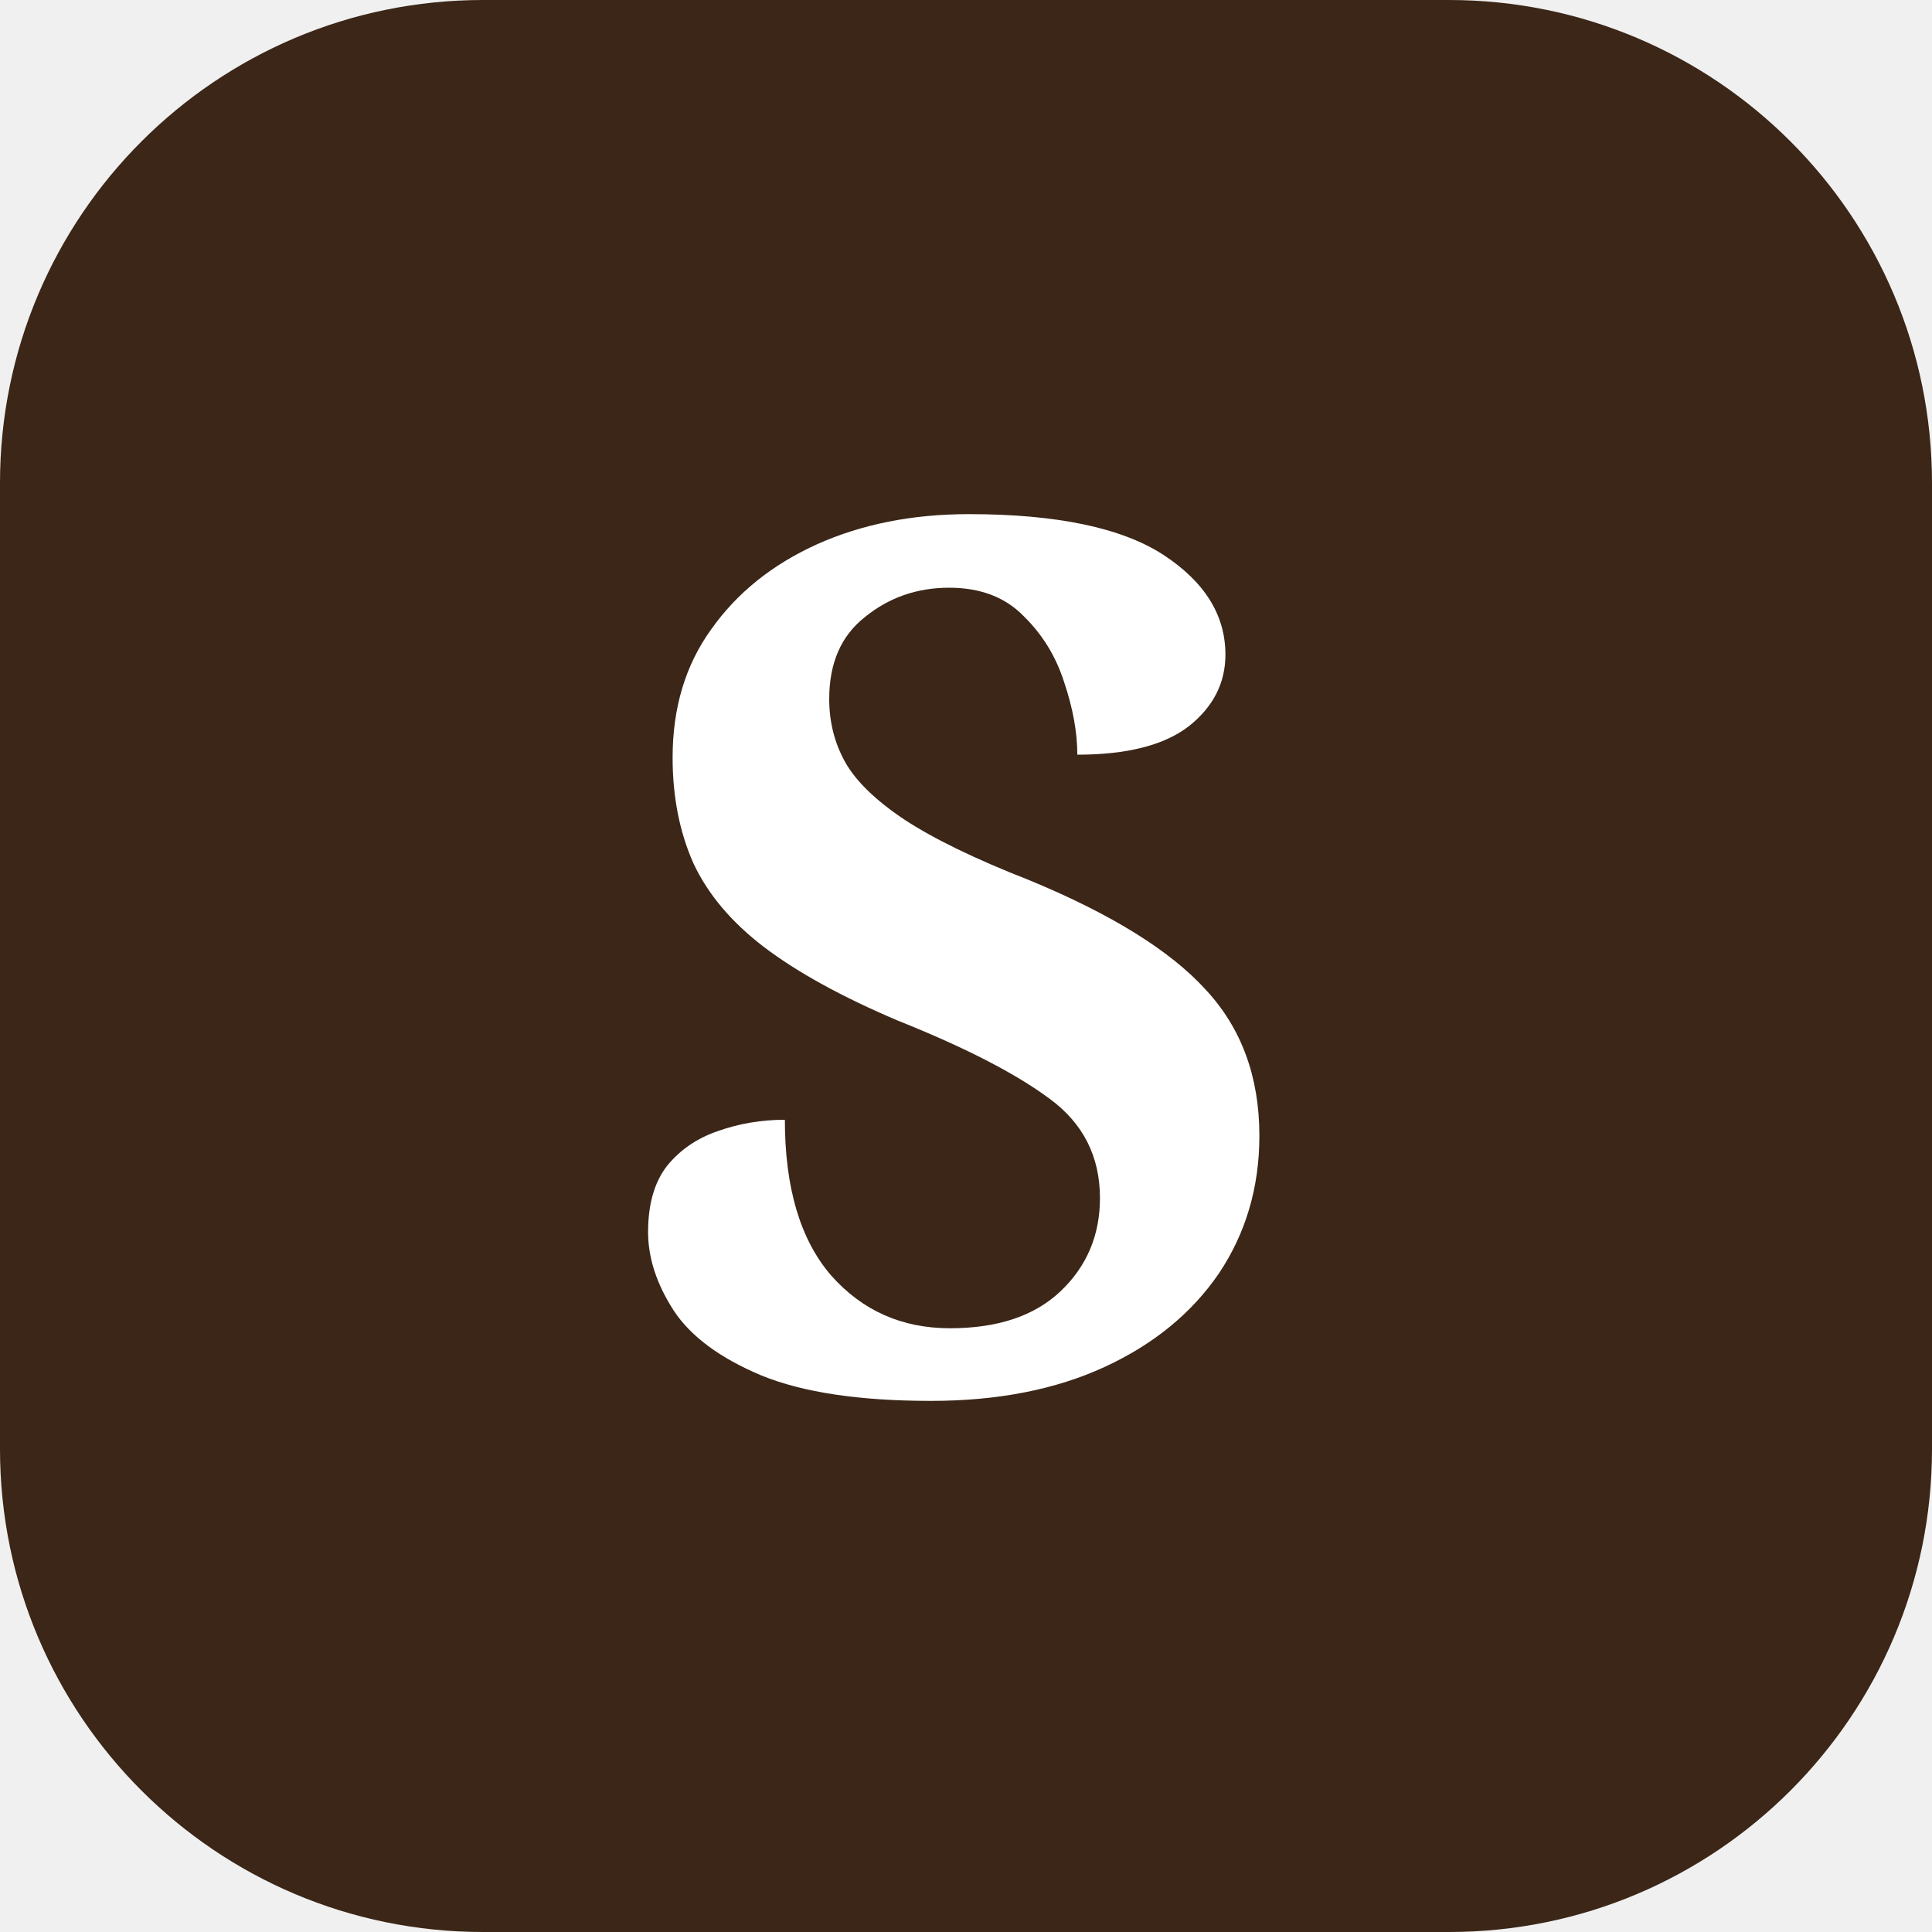
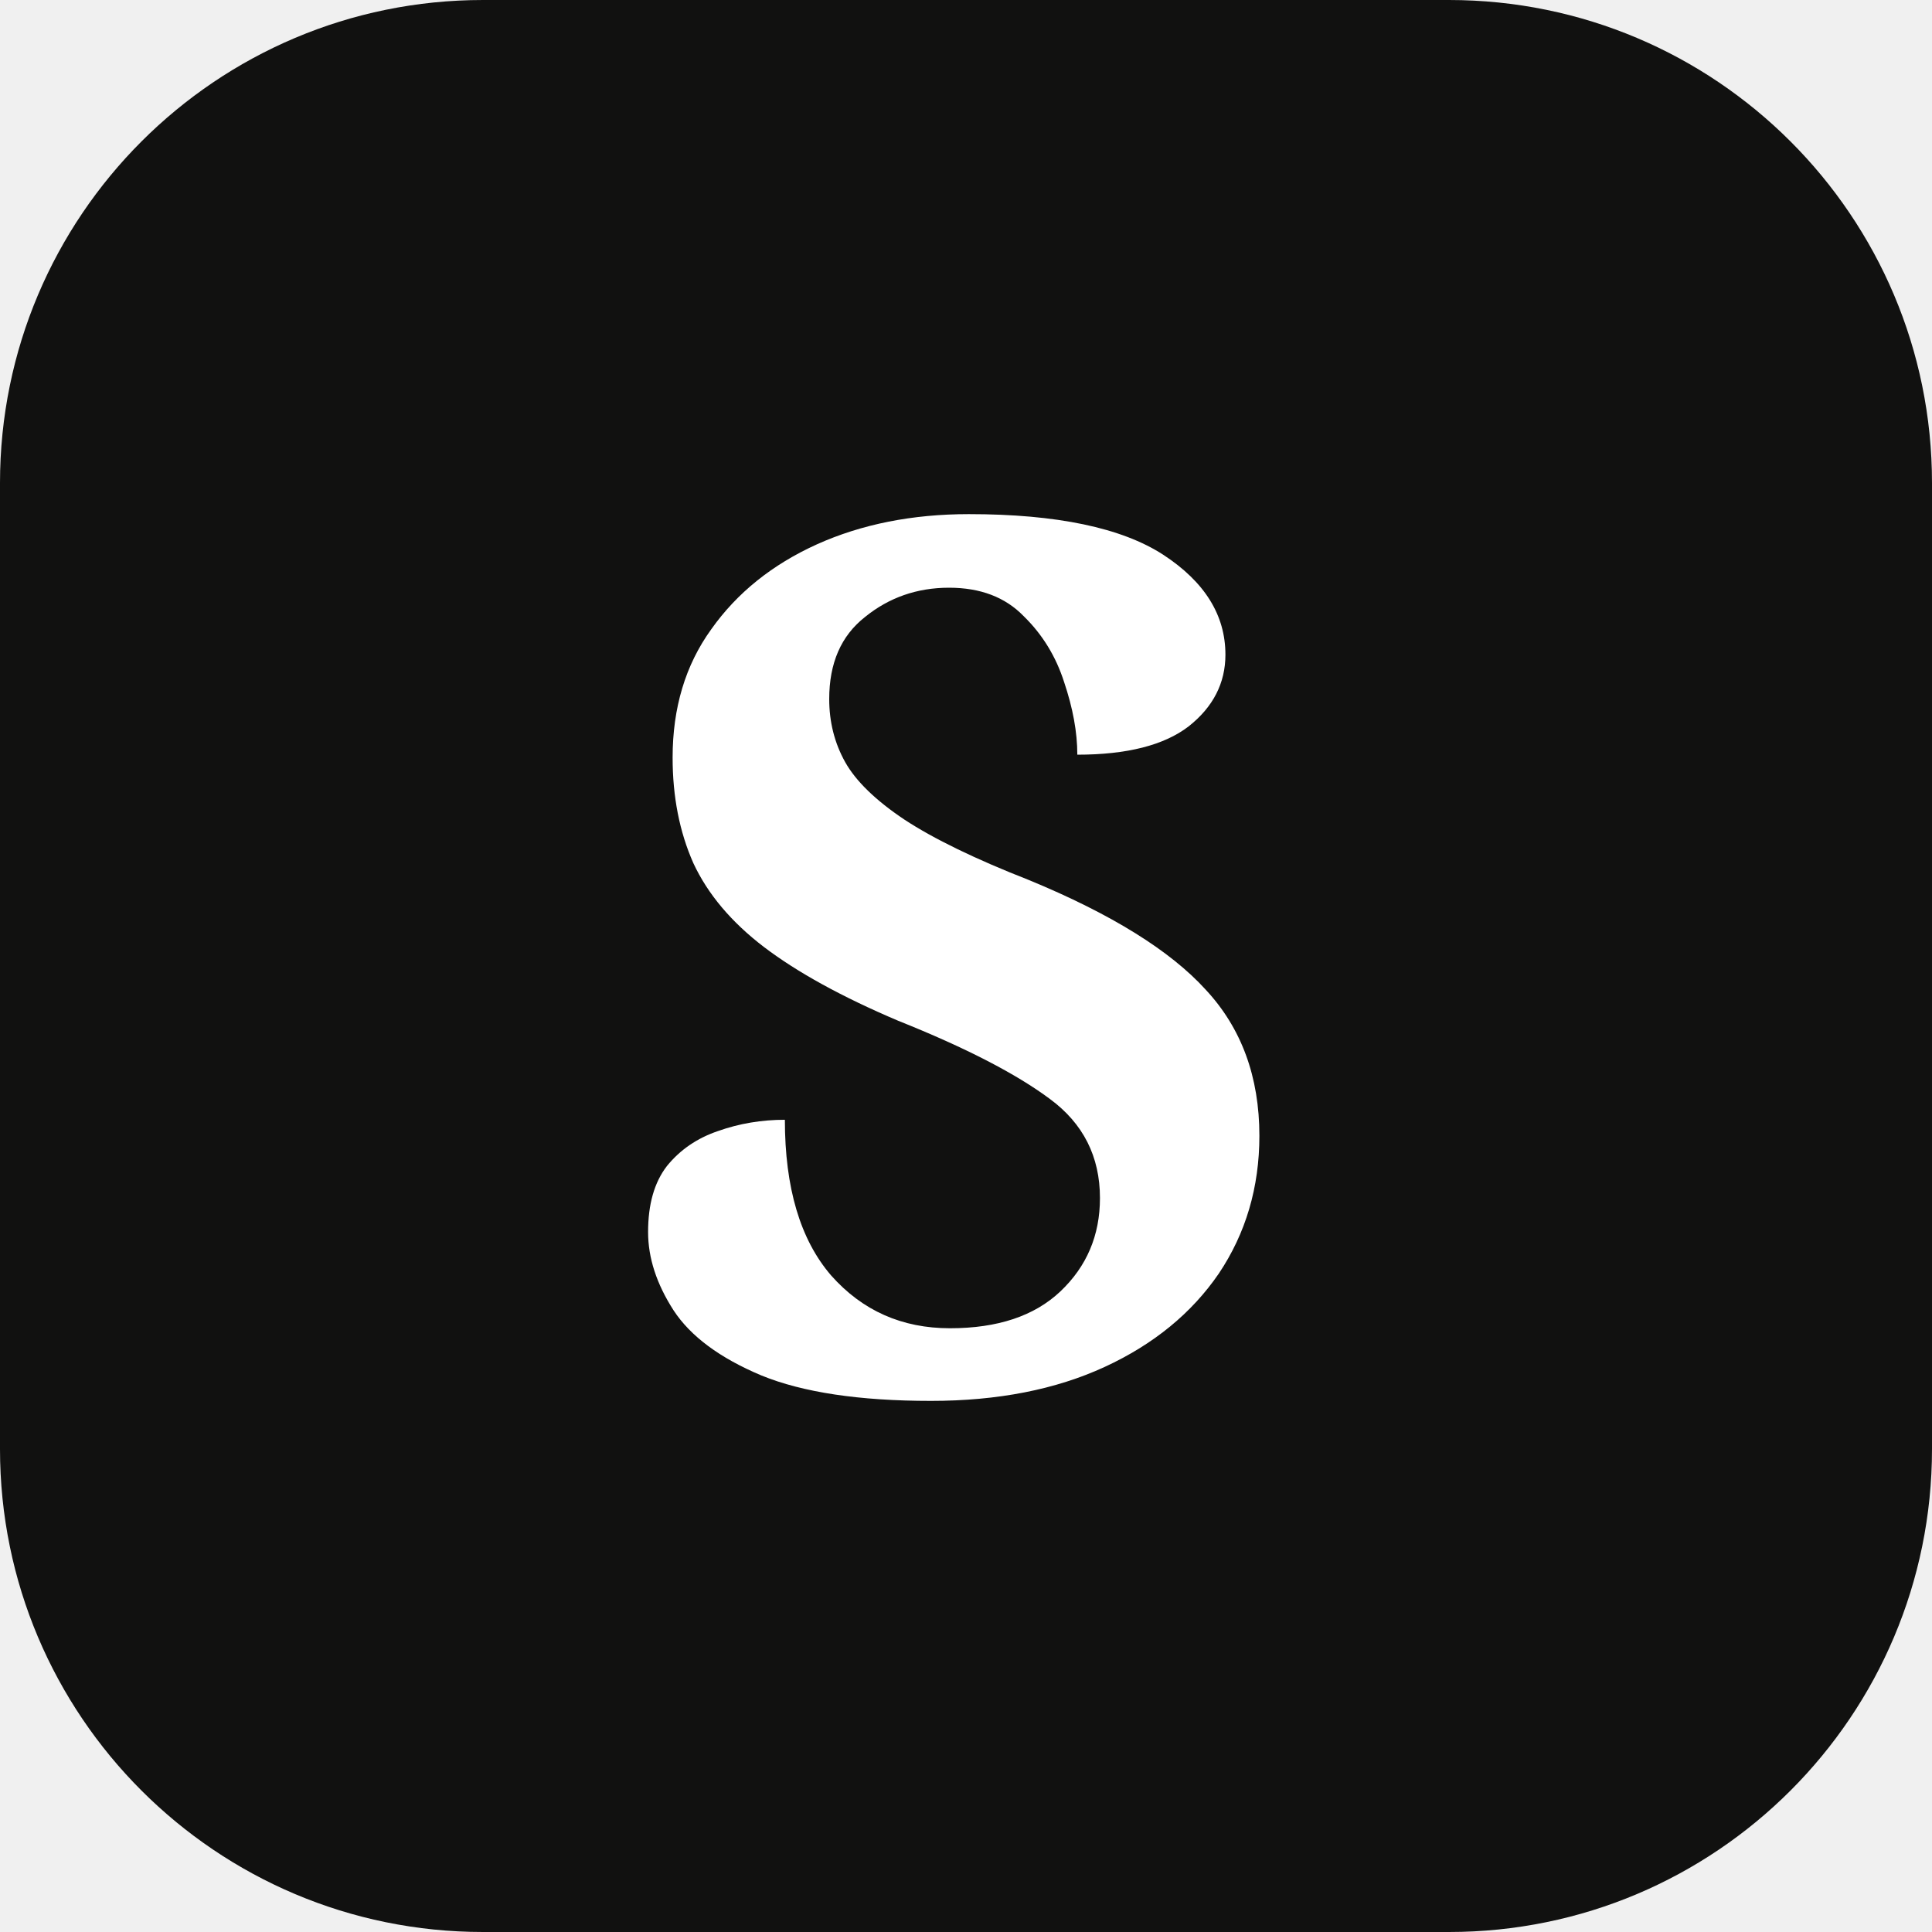
<svg xmlns="http://www.w3.org/2000/svg" viewBox="0 0 32 32">
-   <rect width="32" height="32" rx="8" fill="#3B2617" />
+   <rect width="32" height="32" rx="8" fill="#111110" />
  <text x="16" y="23" text-anchor="middle" font-family="Georgia, serif" font-weight="700" font-size="20" fill="white">S</text>
</svg>
